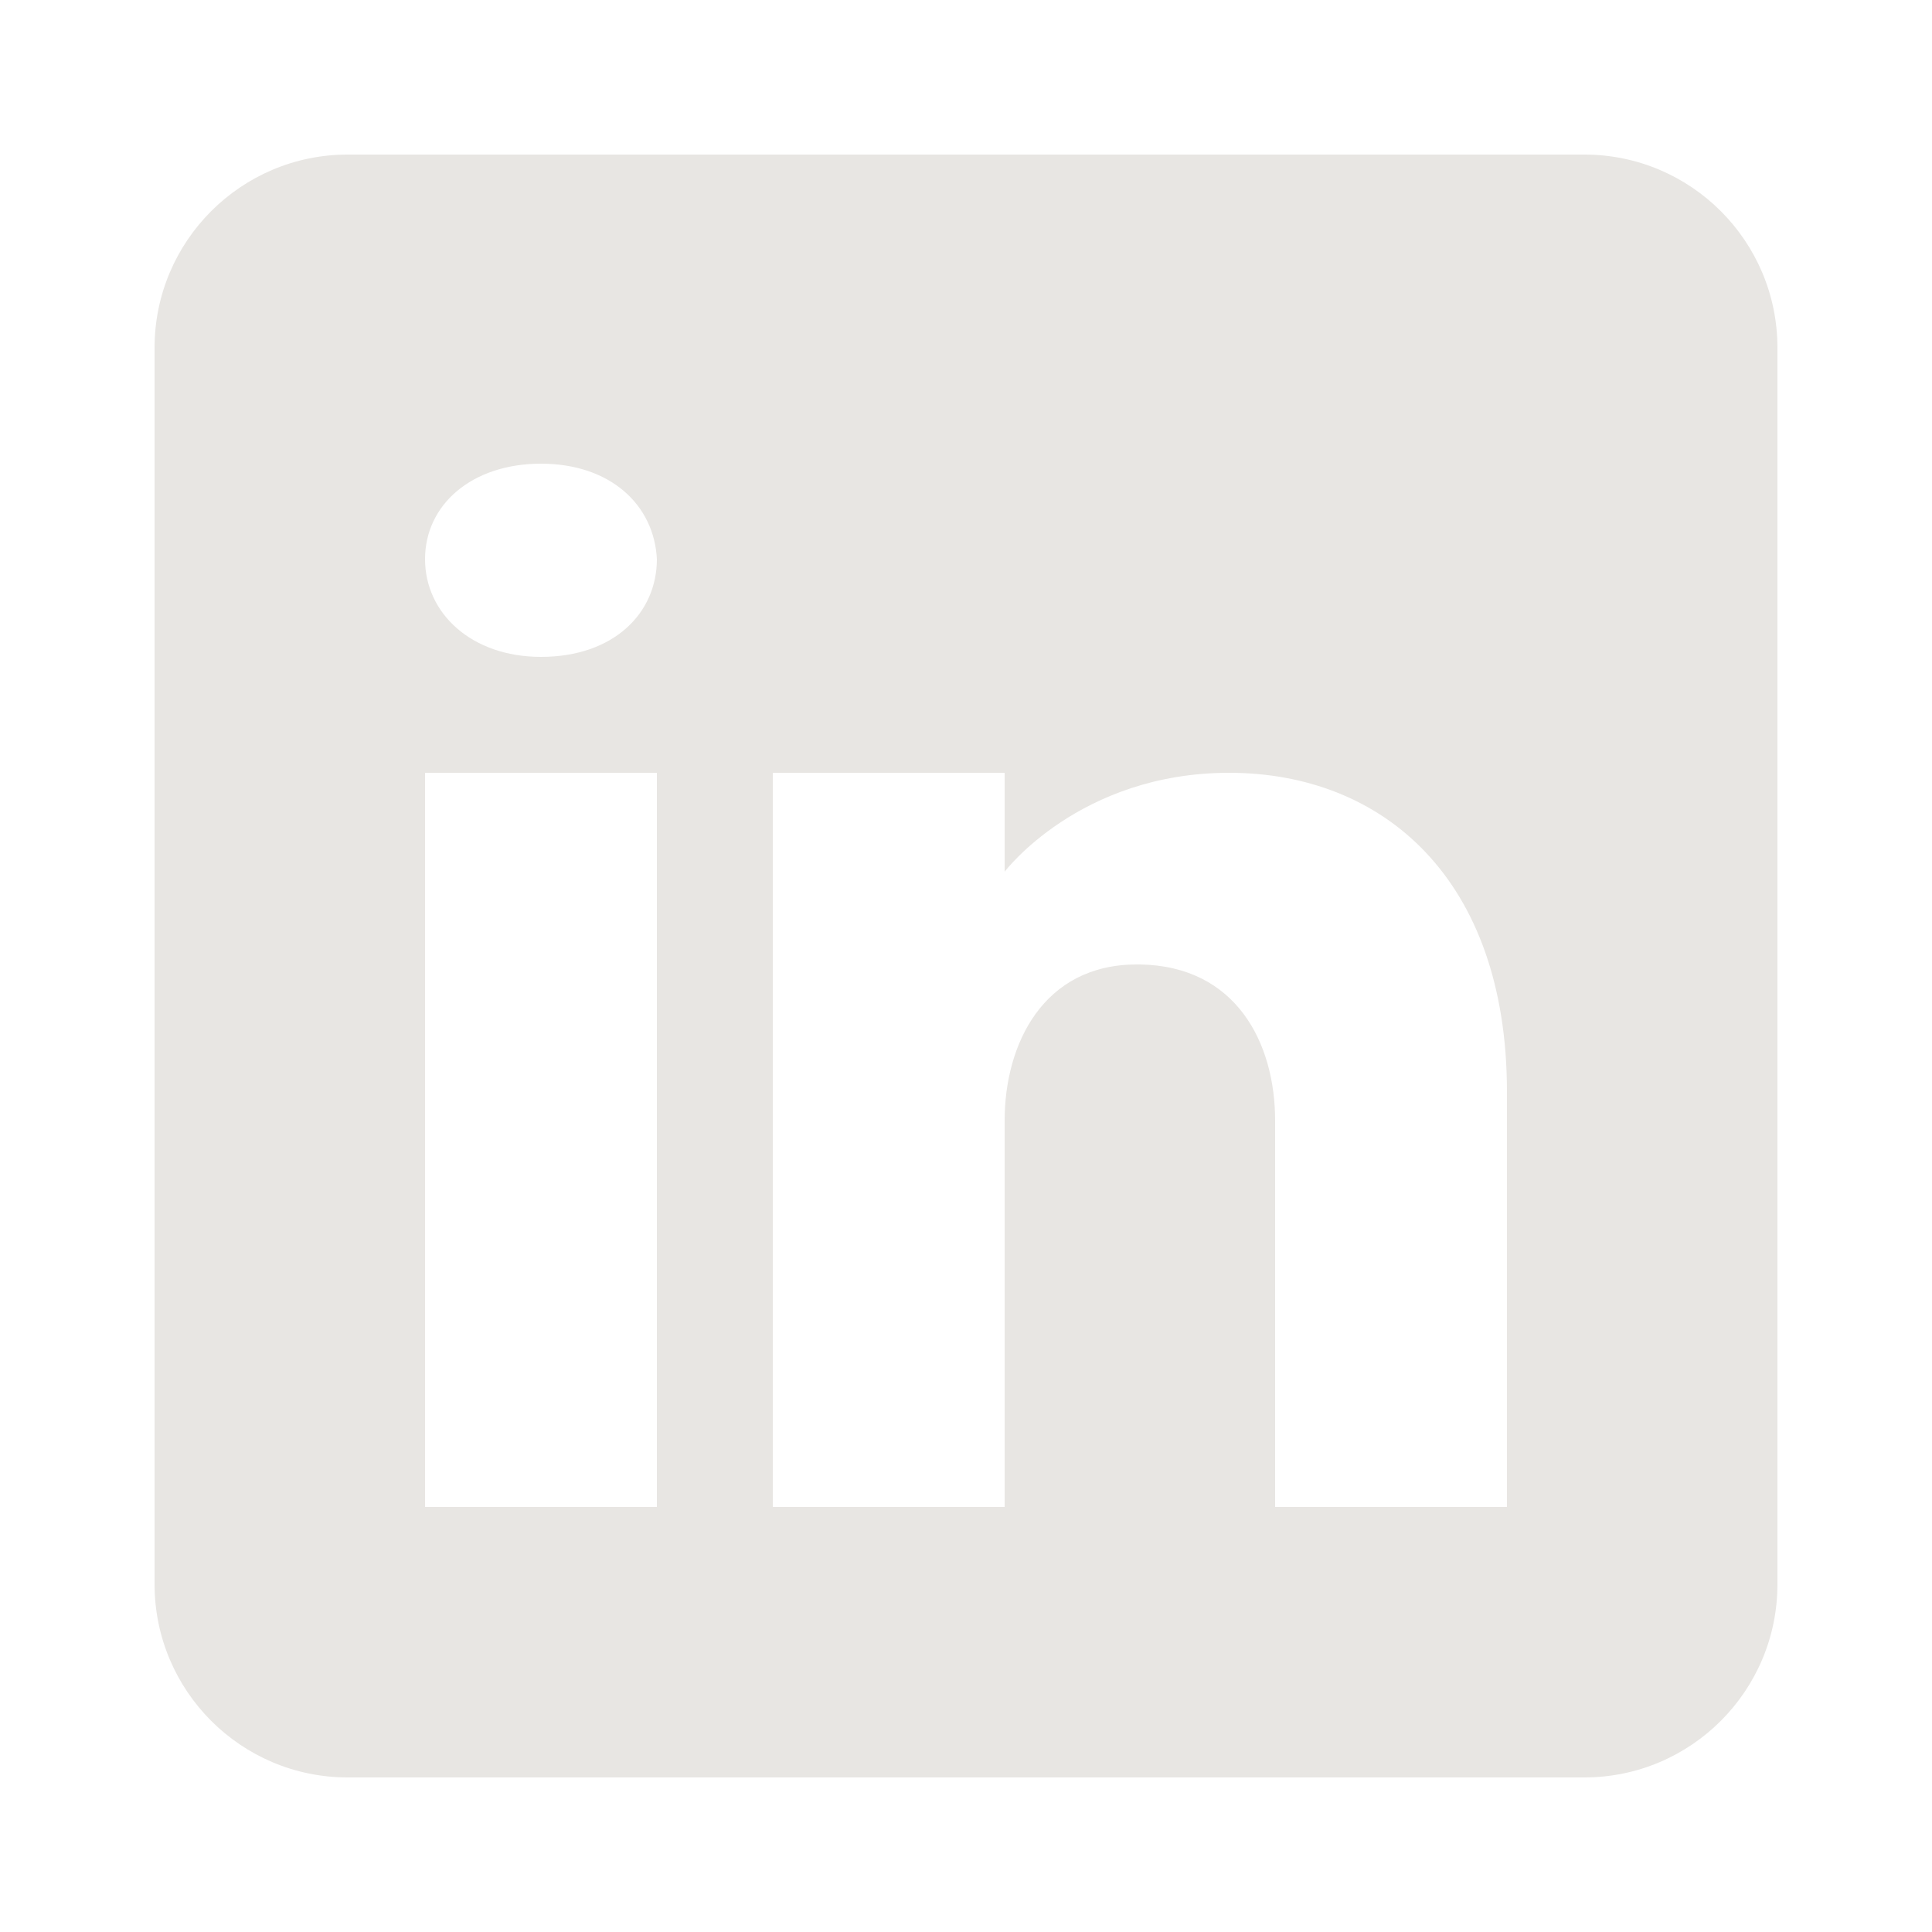
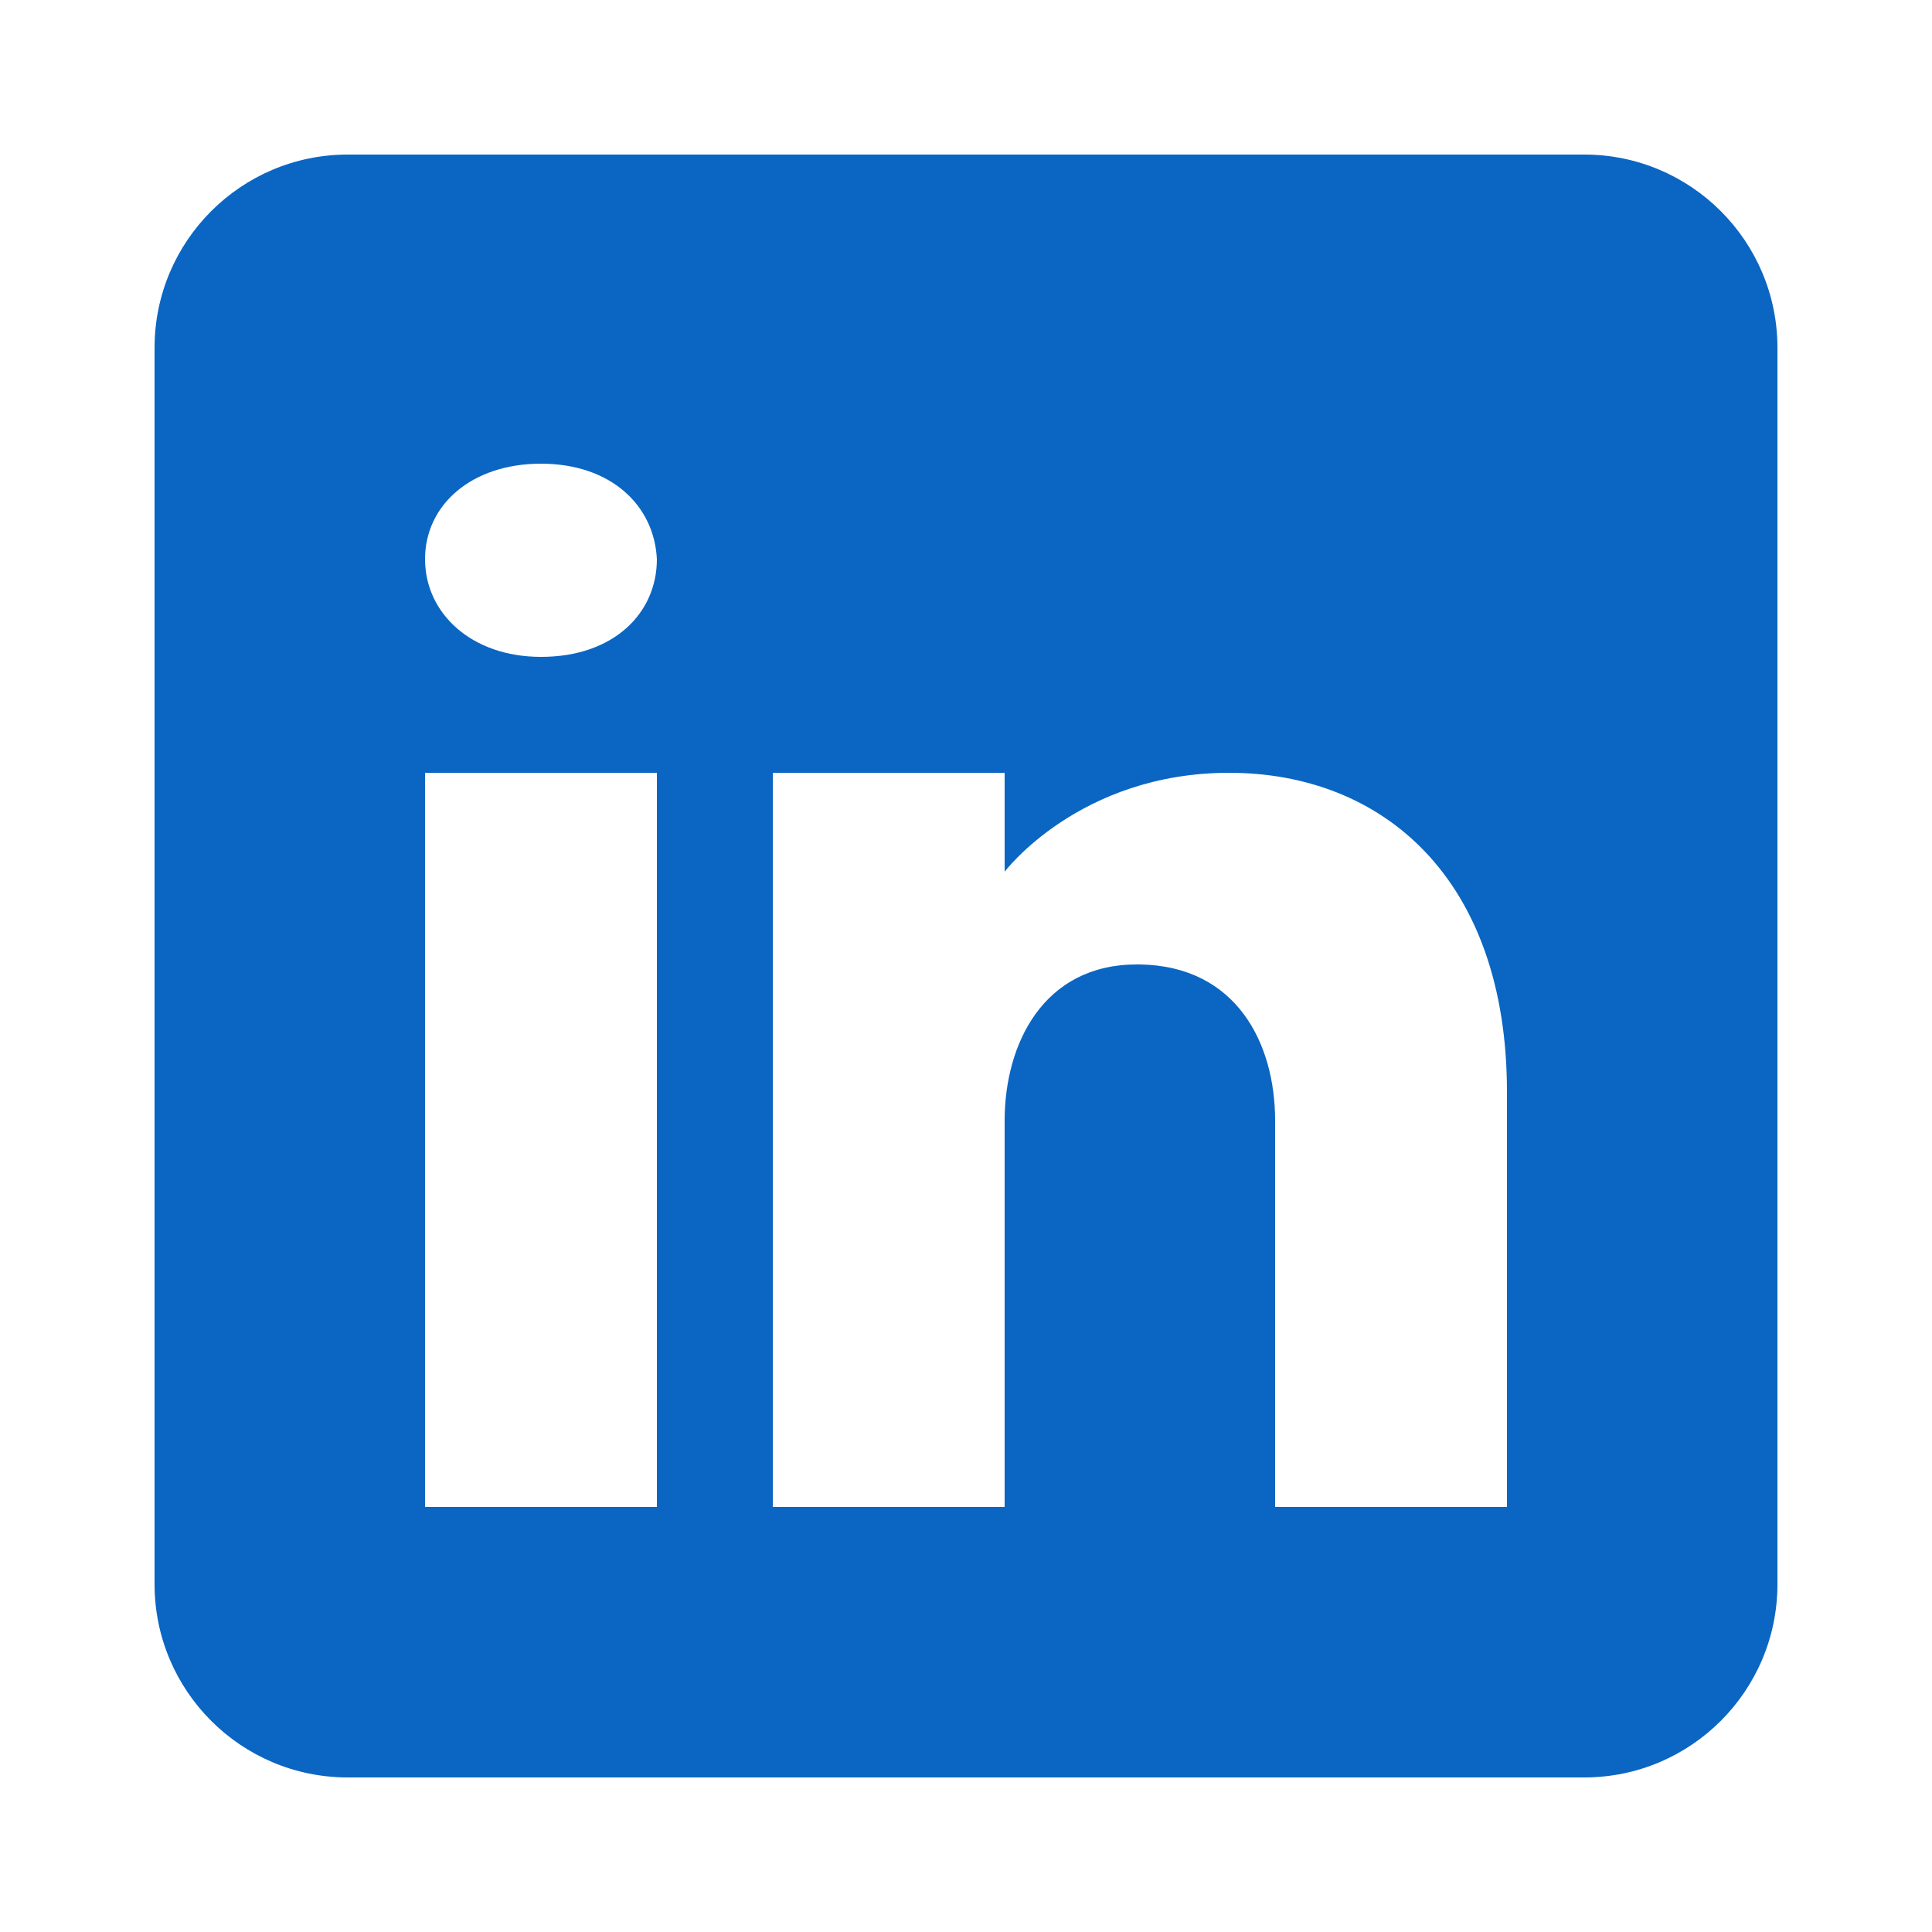
- <svg xmlns="http://www.w3.org/2000/svg" viewBox="0,0,256,256" width="50px" height="50px" fill-rule="nonzero" fill="#e8e6e3">
-   <g fill="#e8e6e3" fill-rule="nonzero" stroke="none" stroke-width="1" stroke-linecap="butt" stroke-linejoin="miter" stroke-miterlimit="10" stroke-dasharray="" stroke-dashoffset="0" font-family="none" font-weight="none" font-size="none" text-anchor="none" style="mix-blend-mode: normal">
+ <svg xmlns="http://www.w3.org/2000/svg" viewBox="0,0,256,256" width="50px" height="50px" fill-rule="nonzero" fill="#0A66C2">
+   <g fill="#0A66C2" fill-rule="nonzero" stroke="none" stroke-width="1" stroke-linecap="butt" stroke-linejoin="miter" stroke-miterlimit="10" stroke-dasharray="" stroke-dashoffset="0" font-family="none" font-weight="none" font-size="none" text-anchor="none" style="mix-blend-mode: normal">
    <g transform="scale(5.12,5.12)">
      <path d="M41,4h-32c-2.76,0 -5,2.24 -5,5v32c0,2.76 2.24,5 5,5h32c2.76,0 5,-2.24 5,-5v-32c0,-2.76 -2.24,-5 -5,-5zM17,20v19h-6v-19zM11,14.47c0,-1.4 1.2,-2.47 3,-2.47c1.8,0 2.93,1.07 3,2.47c0,1.4 -1.12,2.53 -3,2.53c-1.8,0 -3,-1.13 -3,-2.53zM39,39h-6c0,0 0,-9.26 0,-10c0,-2 -1,-4 -3.5,-4.04h-0.08c-2.42,0 -3.42,2.06 -3.42,4.04c0,0.91 0,10 0,10h-6v-19h6v2.56c0,0 1.93,-2.56 5.81,-2.56c3.97,0 7.19,2.73 7.19,8.26z" />
    </g>
  </g>
</svg>
